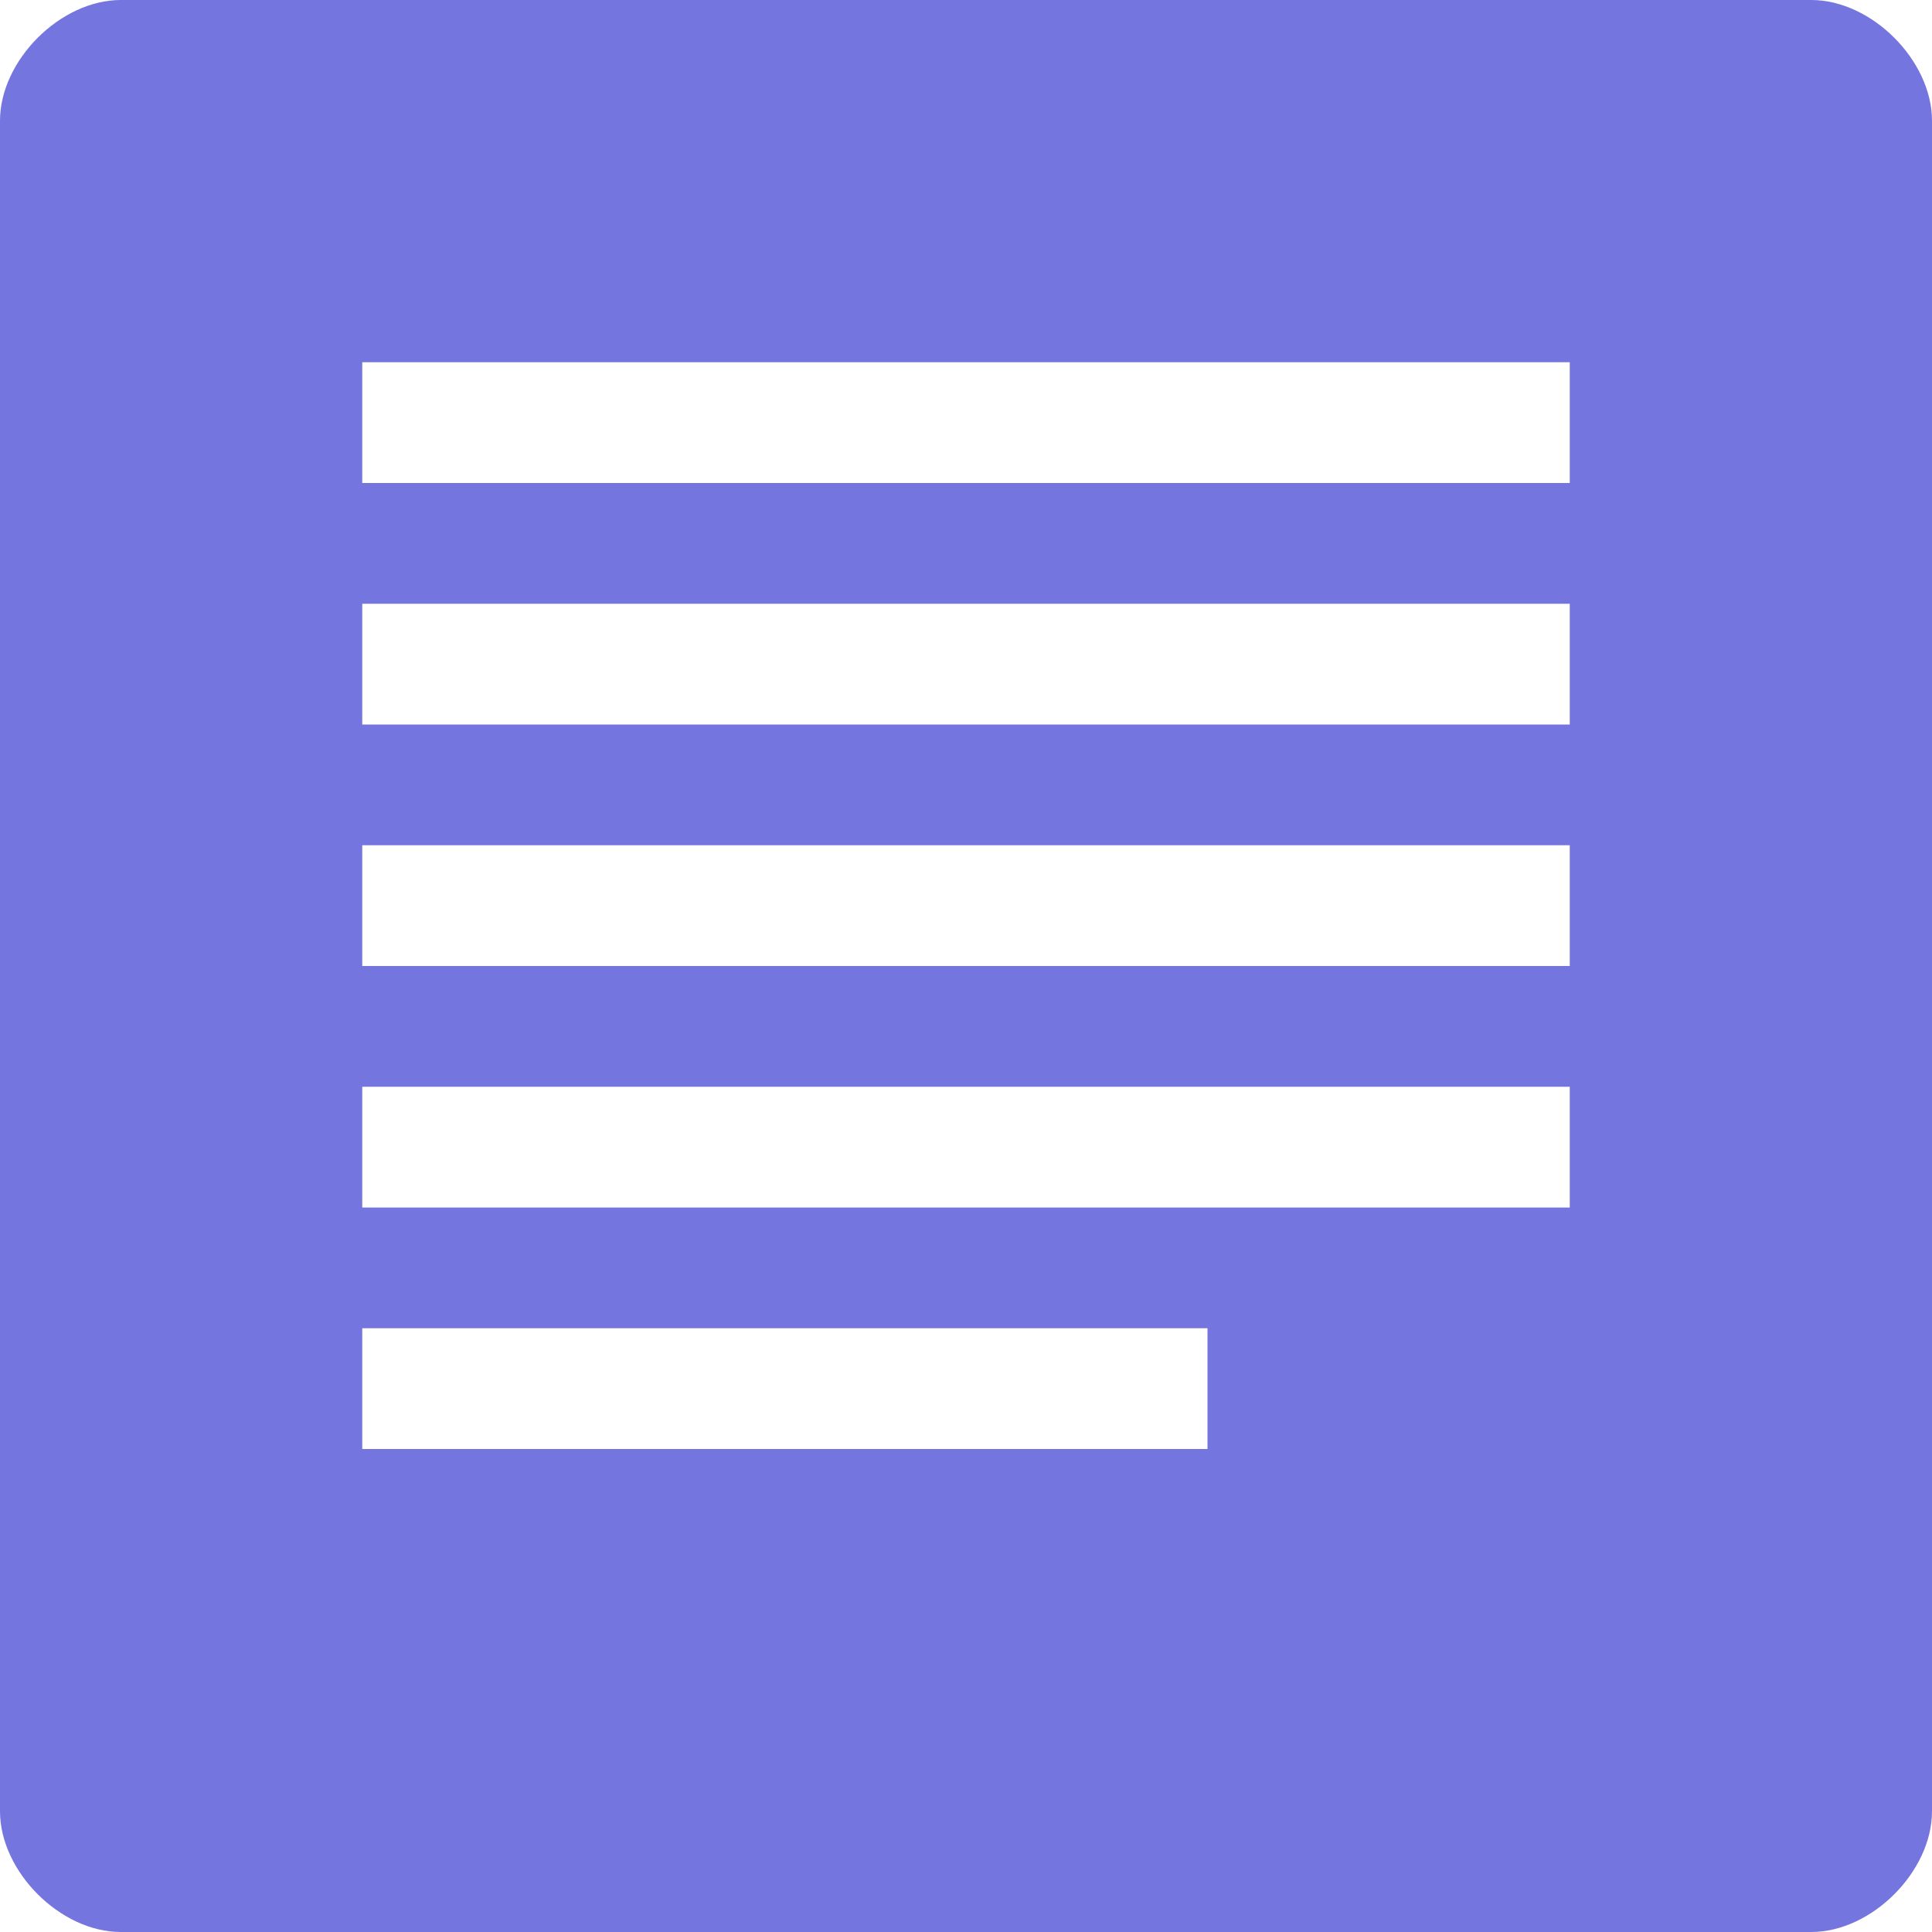
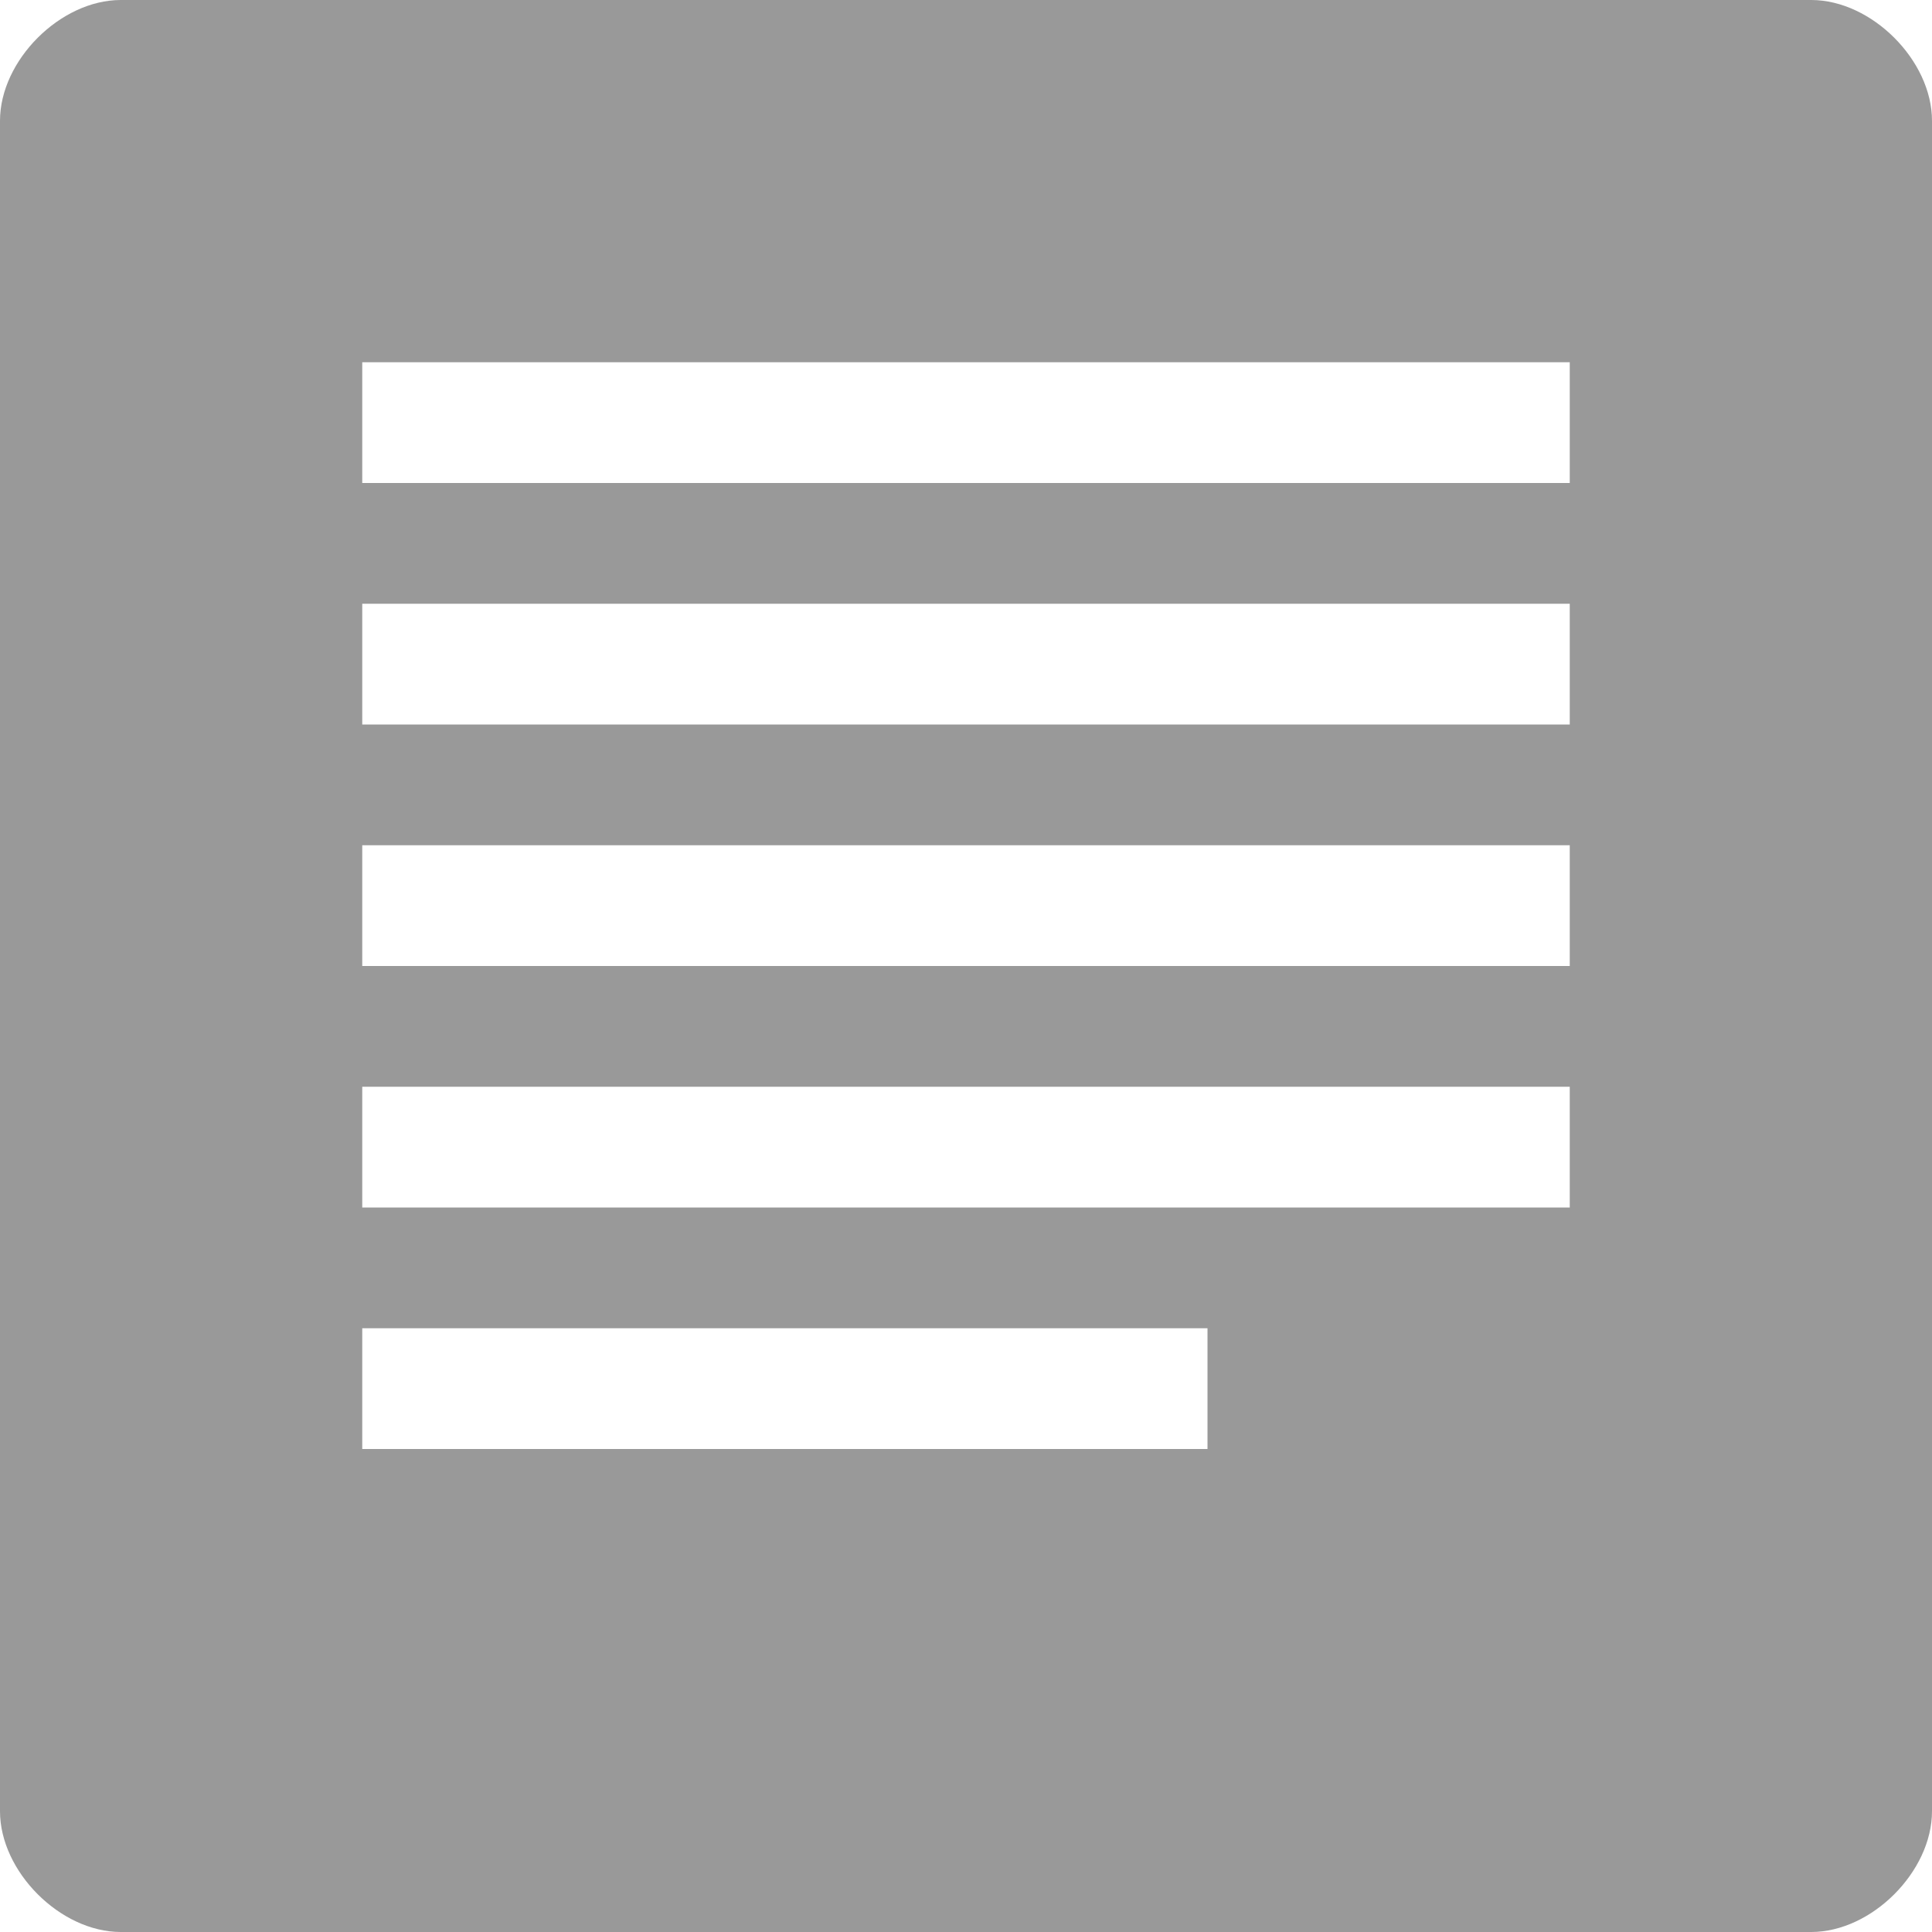
<svg xmlns="http://www.w3.org/2000/svg" width="16" height="16" viewBox="0 0 16 16" preserveAspectRatio="xMinYMid meet" overflow="visible">
-   <path d="M15 0H1C.5 0 0 .5 0 1v14c0 .5.5 1 1 1h14c.5 0 1-.5 1-1V1c0-.5-.5-1-1-1zm-5 12H3v-1h7v1zm3-2H3V9h10v1zm0-2H3V7h10v1zm0-2H3V5h10v1zm0-2H3V3h10v1z" fill="#7575E0" />
+   <path d="M15 0H1C.5 0 0 .5 0 1v14c0 .5.5 1 1 1h14c.5 0 1-.5 1-1V1c0-.5-.5-1-1-1zm-5 12H3v-1h7v1zm3-2H3V9h10v1zm0-2H3V7h10v1zm0-2H3V5h10v1zm0-2H3V3h10v1z" fill="#999" />
</svg>
